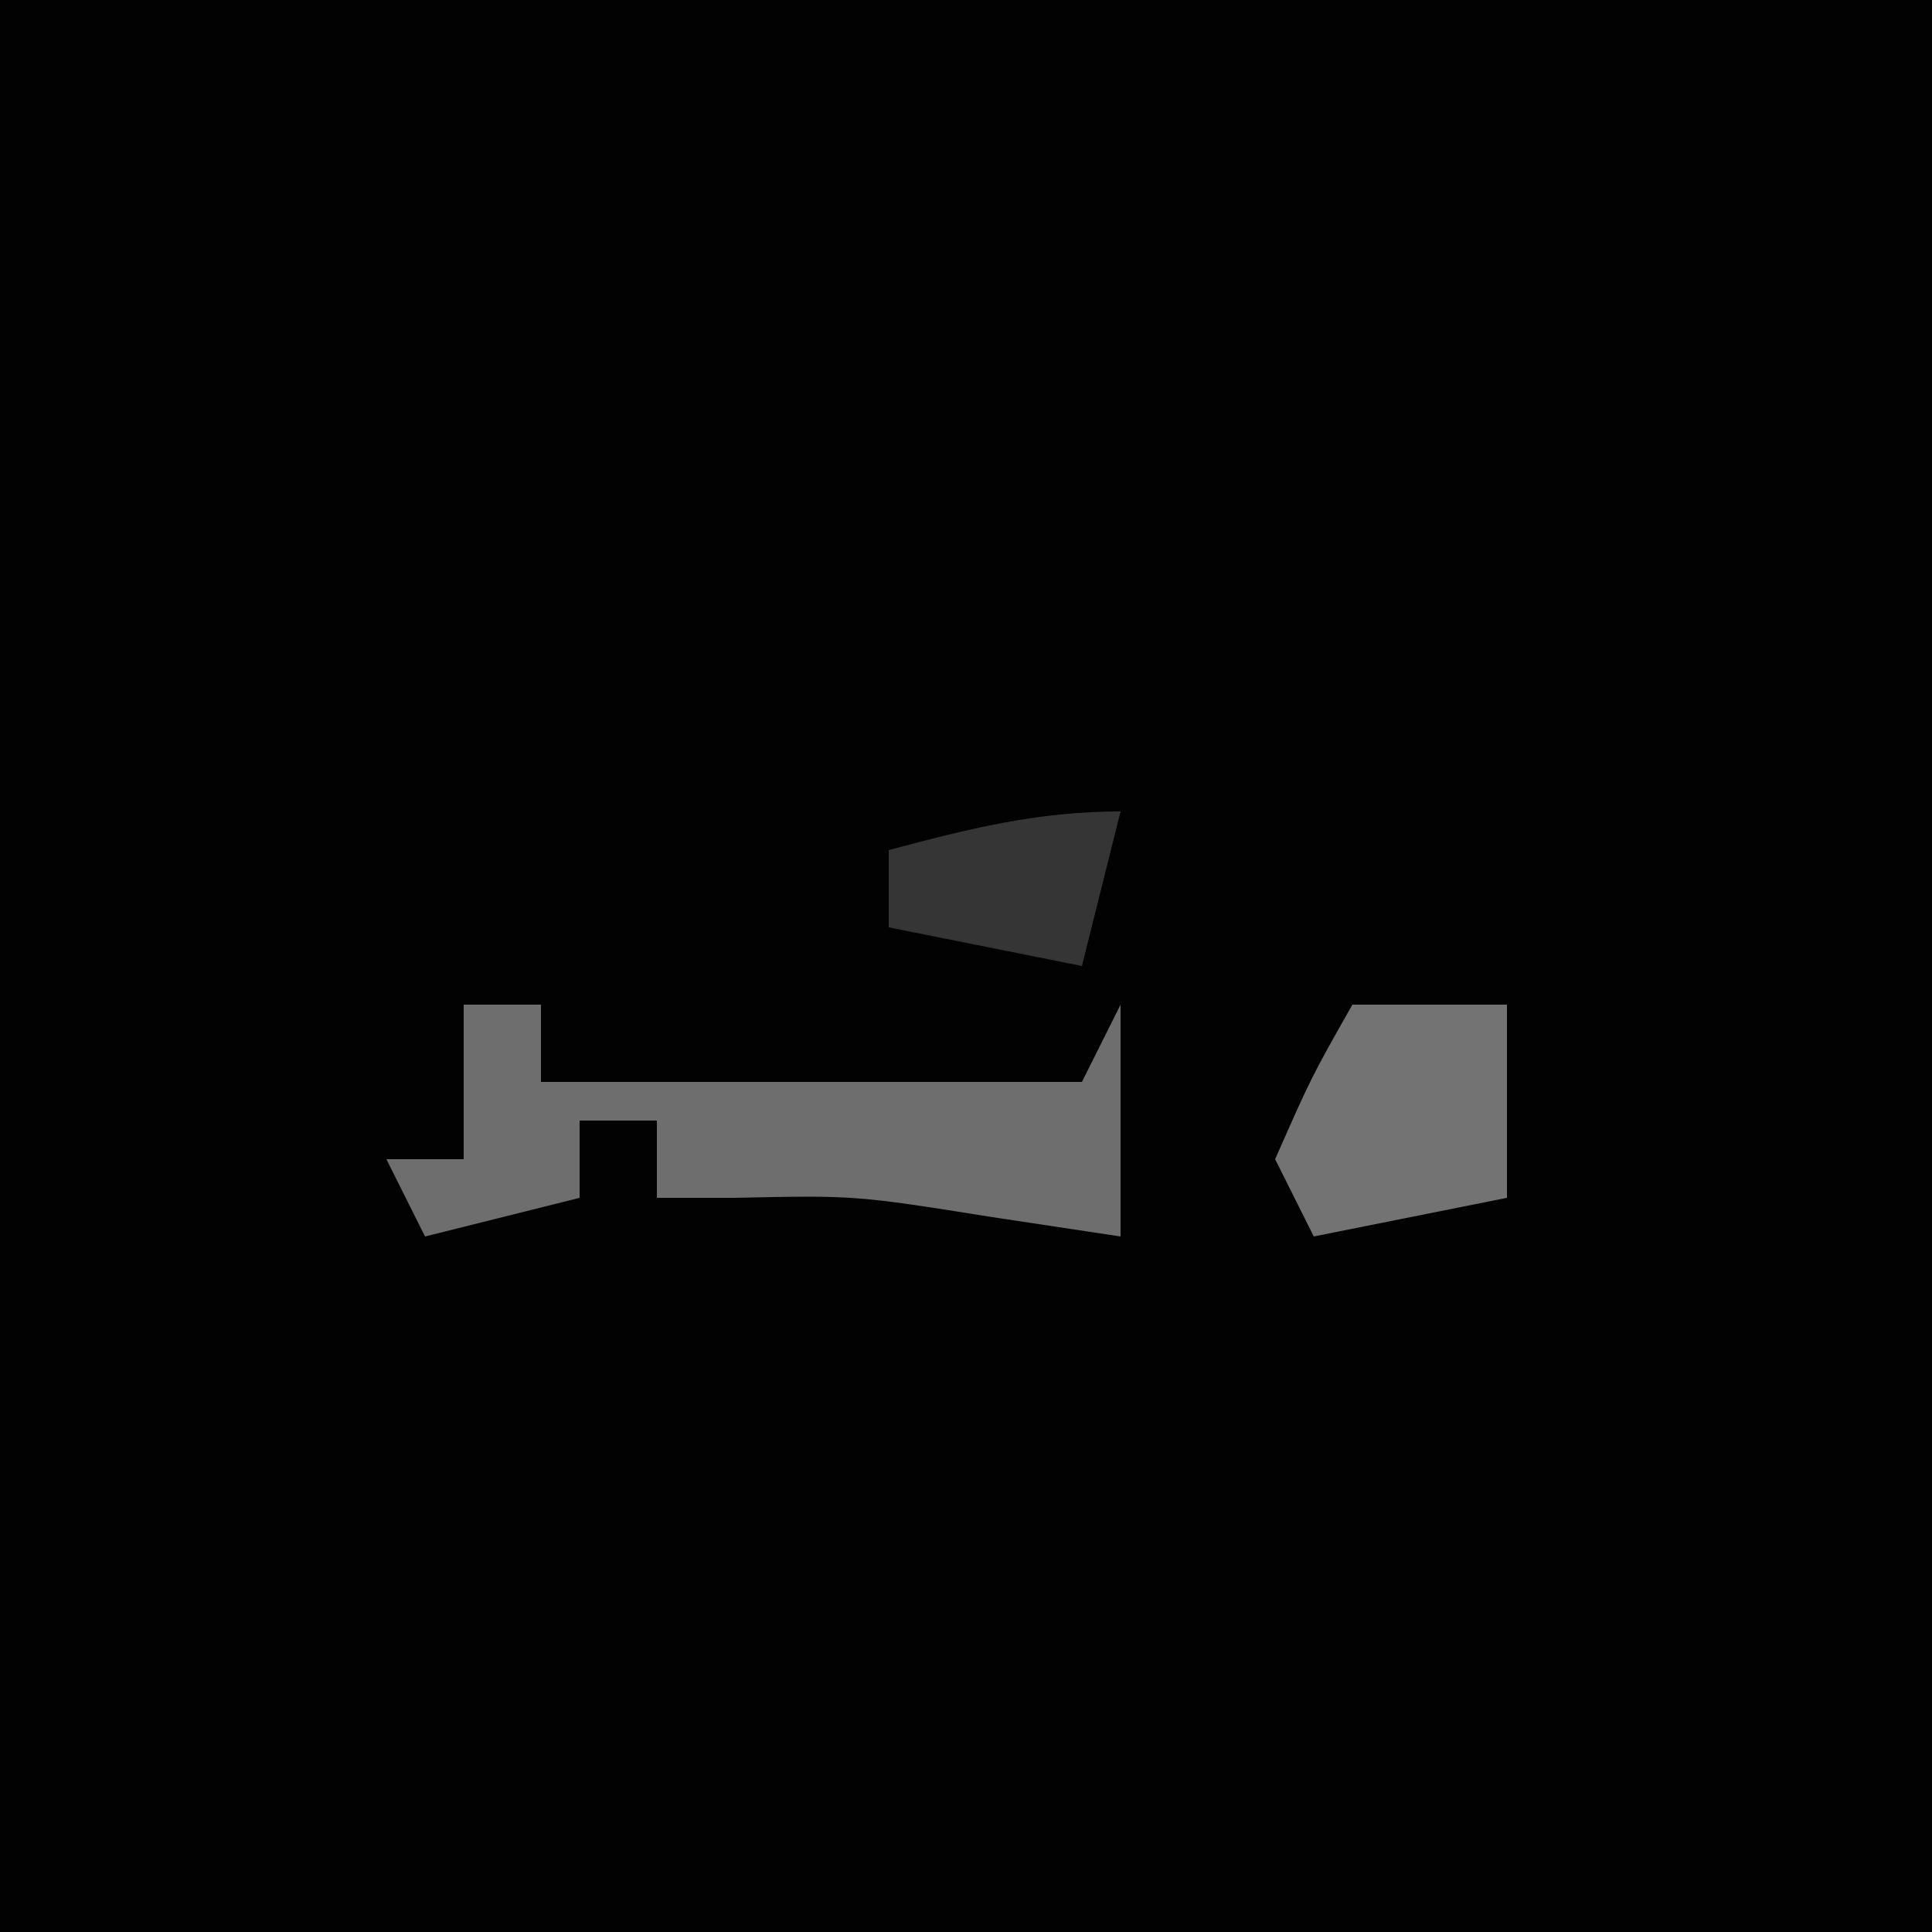
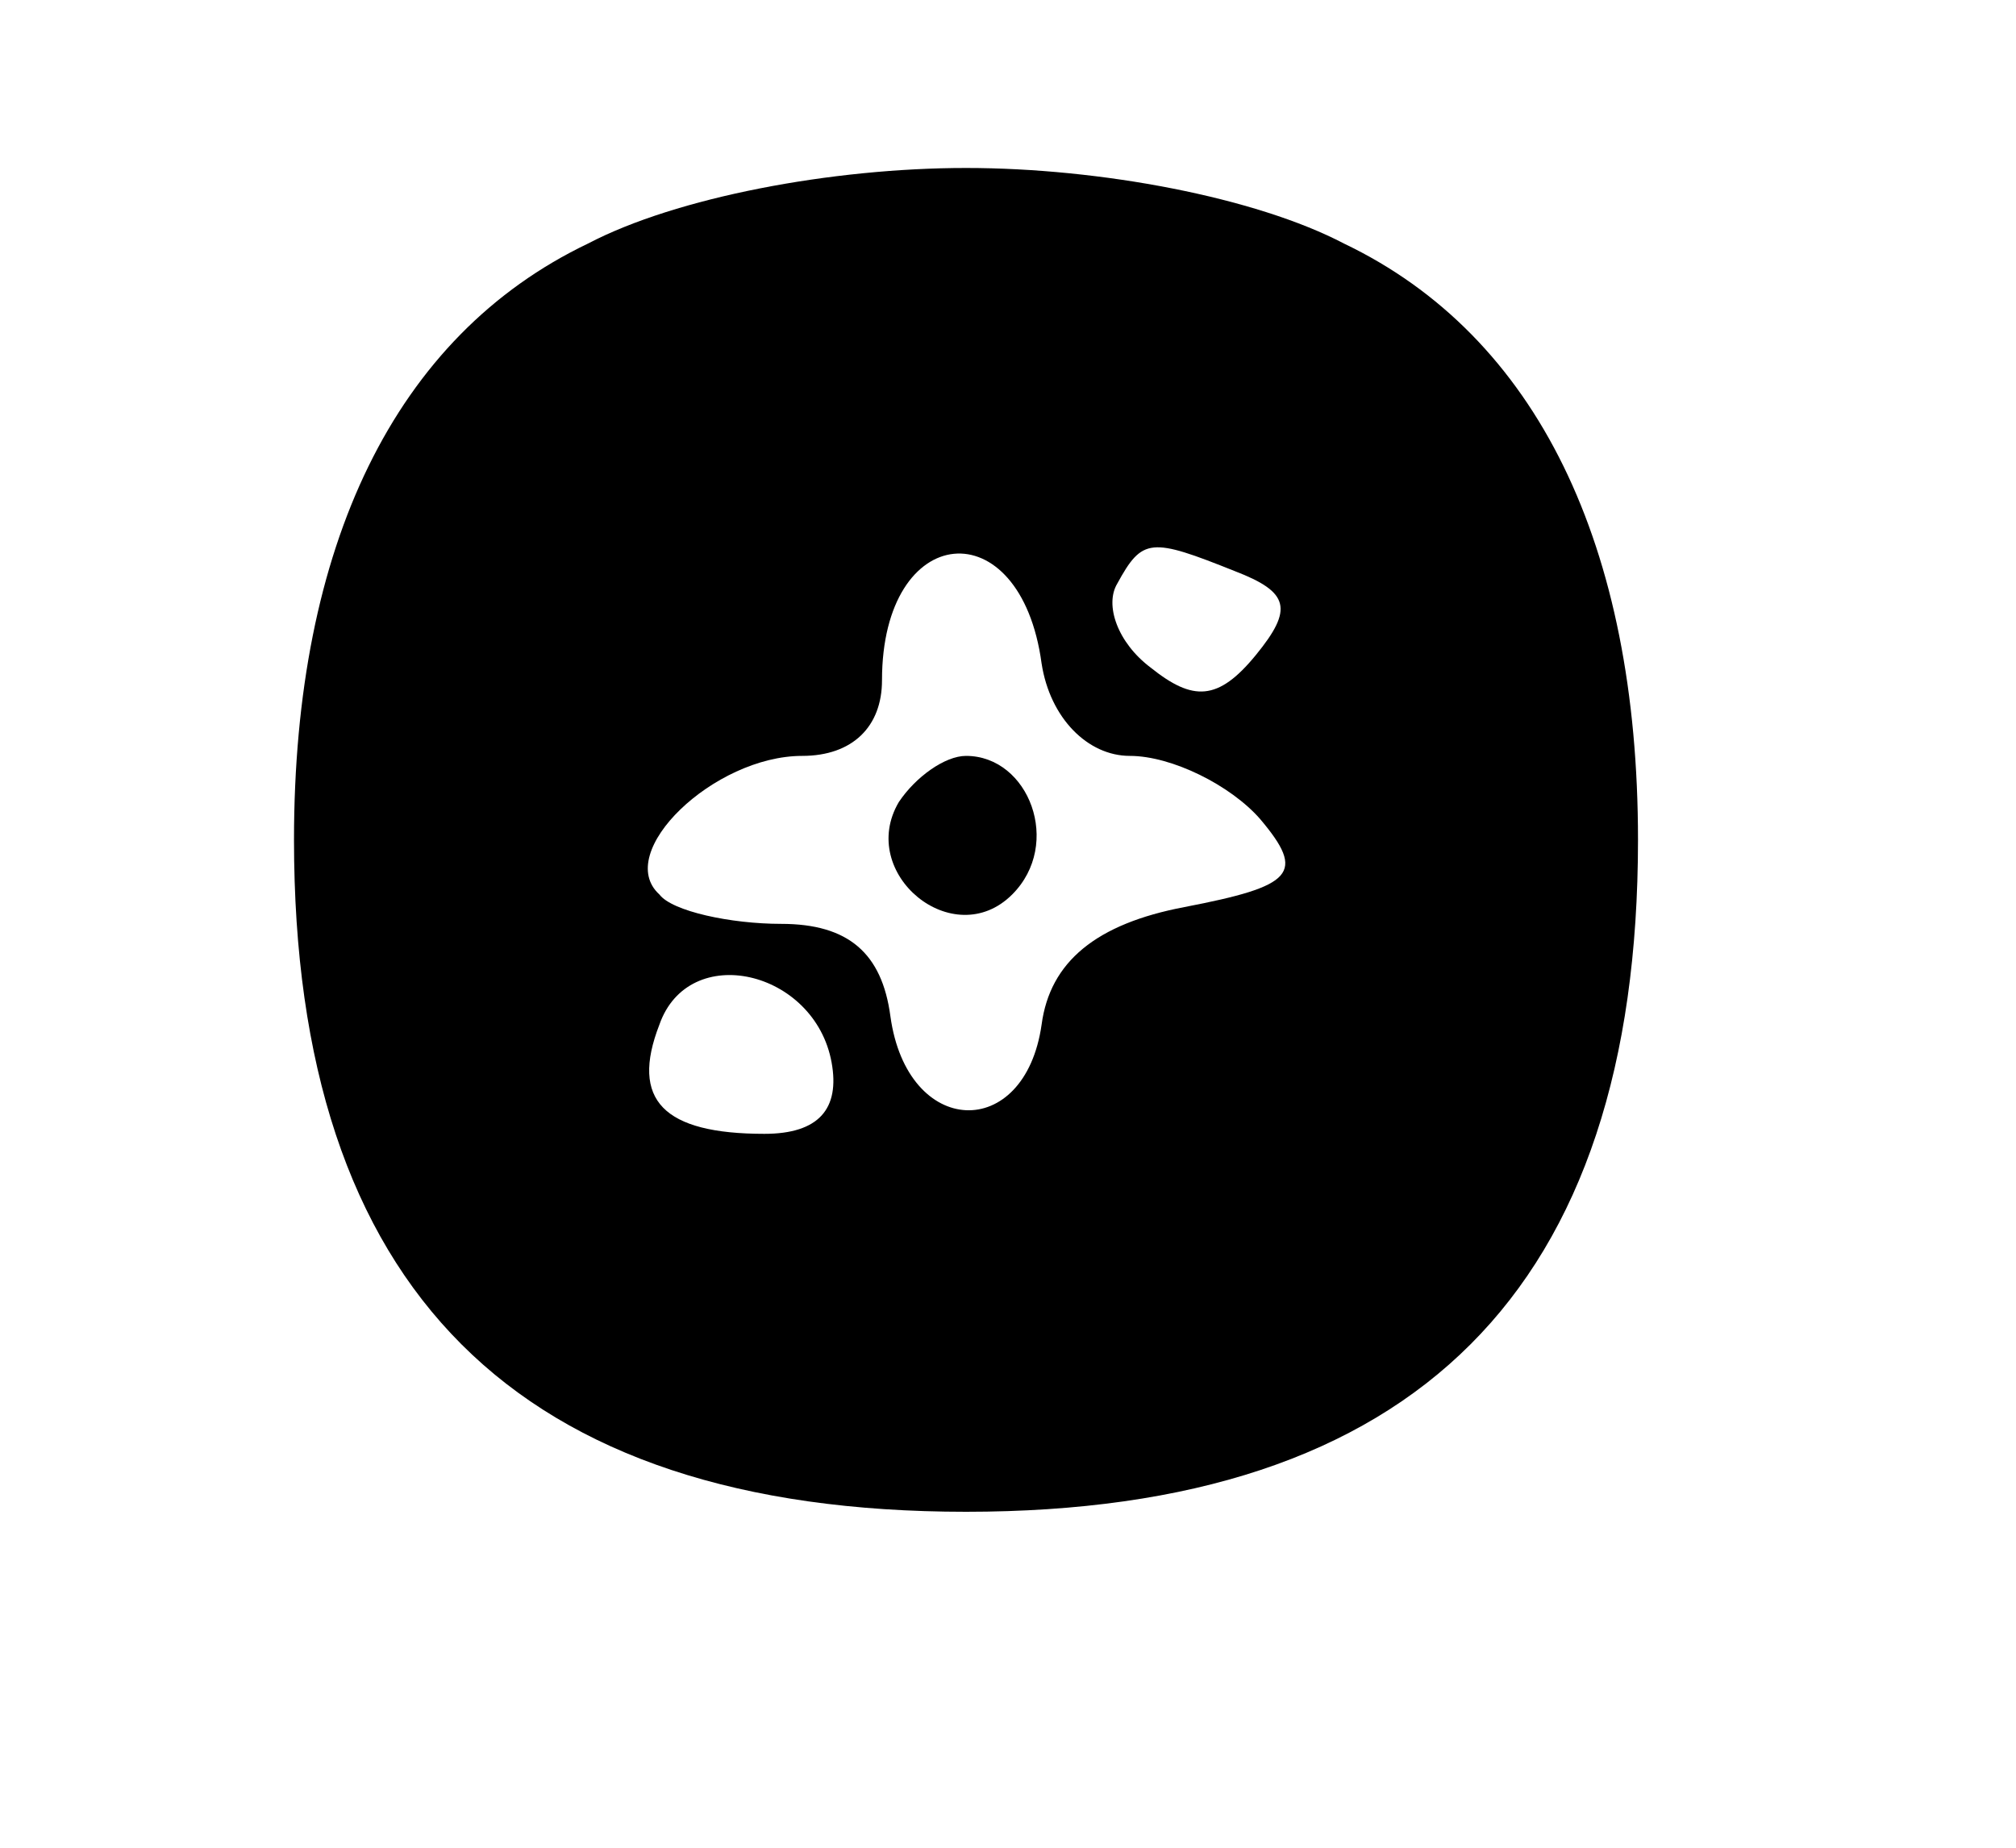
- <svg xmlns="http://www.w3.org/2000/svg" version="1.1" width="50" height="50">
-   <path d="M0 0 C16.5 0 33 0 50 0 C50 16.5 50 33 50 50 C33.5 50 17 50 0 50 C0 33.5 0 17 0 0 Z " fill="#020202" transform="translate(0,0)" />
-   <path d="M0 0 C0.66 0 1.32 0 2 0 C2 0.66 2 1.32 2 2 C6.62 2 11.24 2 16 2 C16.33 1.34 16.66 0.68 17 0 C17 1.98 17 3.96 17 6 C15.907 5.835 14.814 5.67 13.688 5.5 C10.125 4.933 10.125 4.933 7 5 C6.34 5 5.68 5 5 5 C5 4.34 5 3.68 5 3 C4.34 3 3.68 3 3 3 C3 3.66 3 4.32 3 5 C1.68 5.33 0.36 5.66 -1 6 C-1.33 5.34 -1.66 4.68 -2 4 C-1.34 4 -0.68 4 0 4 C0 2.68 0 1.36 0 0 Z " fill="#6E6E6E" transform="translate(12,26)" />
-   <path d="M0 0 C1.333 0 2.667 0 4 0 C4 1.65 4 3.3 4 5 C2.35 5.33 0.7 5.66 -1 6 C-1.33 5.34 -1.66 4.68 -2 4 C-1.062 1.875 -1.062 1.875 0 0 Z " fill="#737373" transform="translate(35,26)" />
-   <path d="M0 0 C-0.33 1.32 -0.66 2.64 -1 4 C-2.65 3.67 -4.3 3.34 -6 3 C-6 2.34 -6 1.68 -6 1 C-3.924 0.447 -2.156 0 0 0 Z " fill="#353535" transform="translate(29,21)" />
+ <svg xmlns="http://www.w3.org/2000/svg" version="1.0" width="48pt" height="44pt" viewBox="0 0 48 44" preserveAspectRatio="xMidYMid meet">
+   <g transform="translate(0,44) scale(0.1,-0.1)" fill="#000000" stroke="none">
+     <path d="M140 382 c-46 -22 -70 -72 -70 -142 0 -107 53 -160 160 -160 107 0 160 53 160 160 0 70 -24 120 -70 142 -21 11 -58 18 -90 18 -32 0 -69 -7 -90 -18z m108 -100 c2 -13 11 -22 21 -22 10 0 24 -7 31 -15 11 -13 8 -16 -18 -21 -21 -4 -32 -13 -34 -28 -4 -28 -32 -27 -36 2 -2 15 -10 22 -26 22 -12 0 -26 3 -29 7 -11 10 13 33 34 33 12 0 19 7 19 18 0 38 33 41 38 4z m46 22 c13 -5 14 -9 5 -20 -9 -11 -15 -11 -25 -3 -8 6 -11 15 -8 20 6 11 8 11 28 3z m-96 -117 c2 -11 -3 -17 -16 -17 -24 0 -32 8 -25 26 7 20 37 13 41 -9z" />
+     <path d="M214 249 c-10 -17 13 -36 27 -22 12 12 4 33 -11 33 -5 0 -12 -5 -16 -11z" />
+   </g>
</svg>
